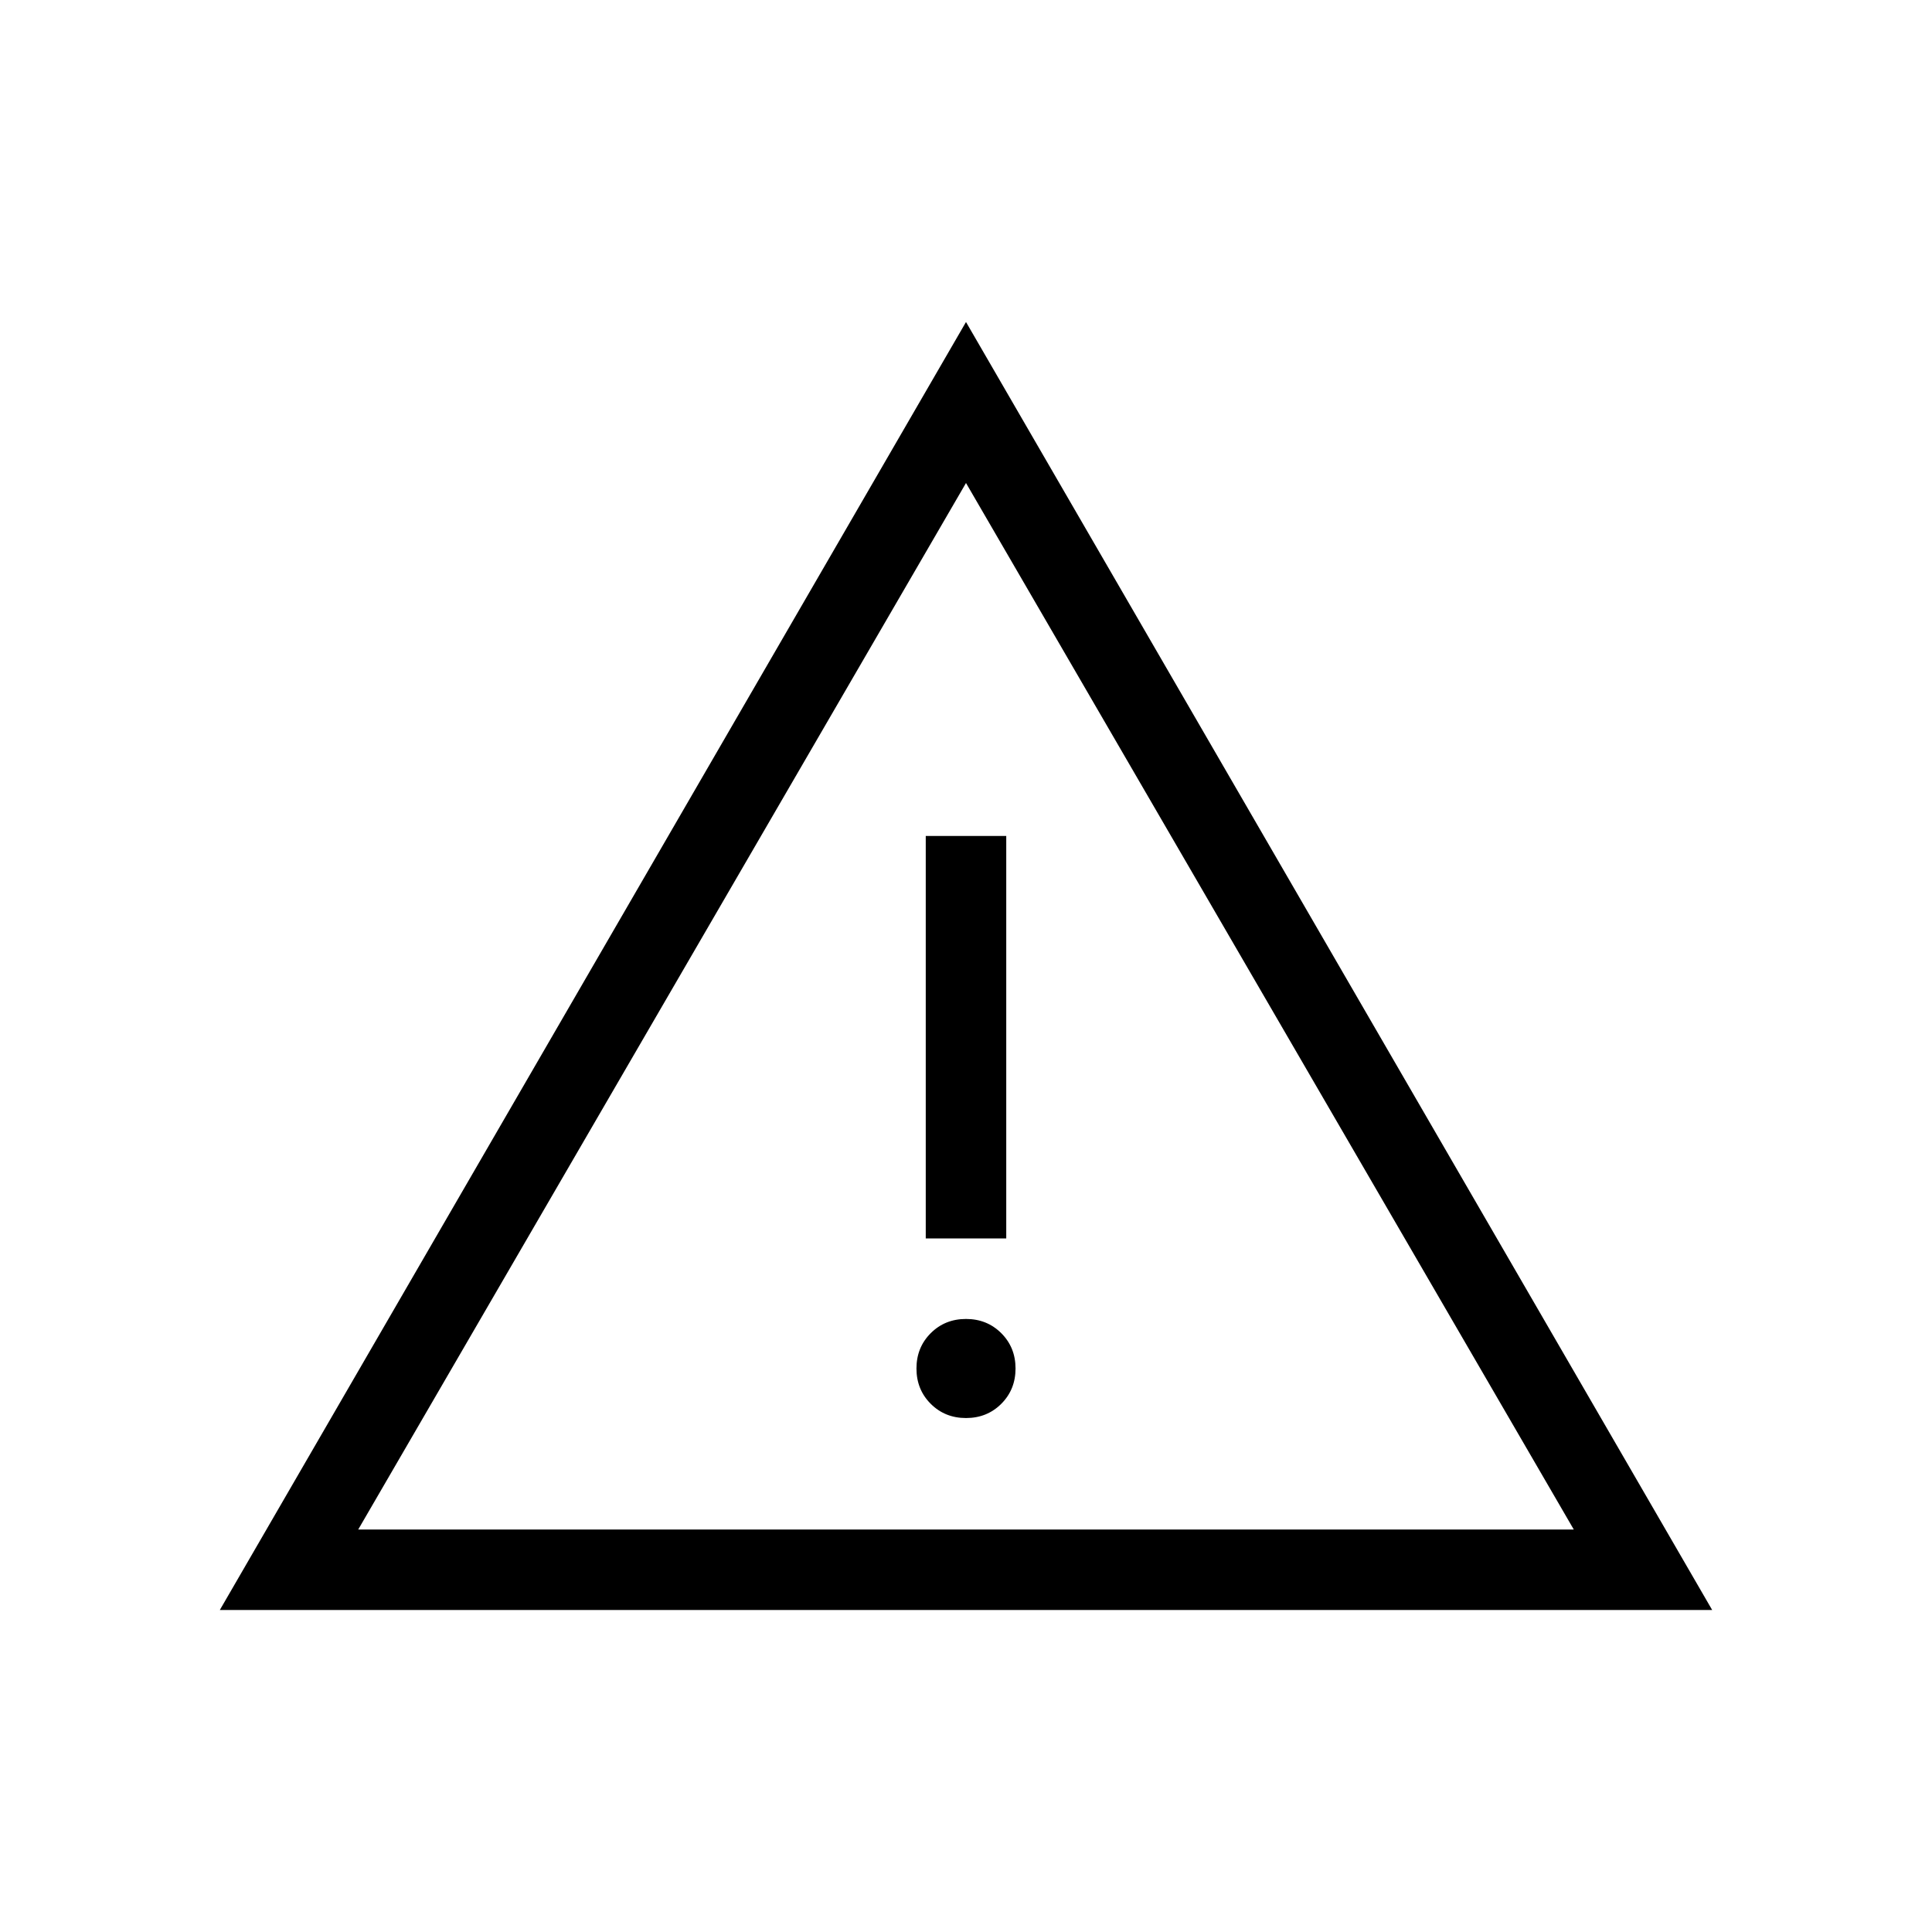
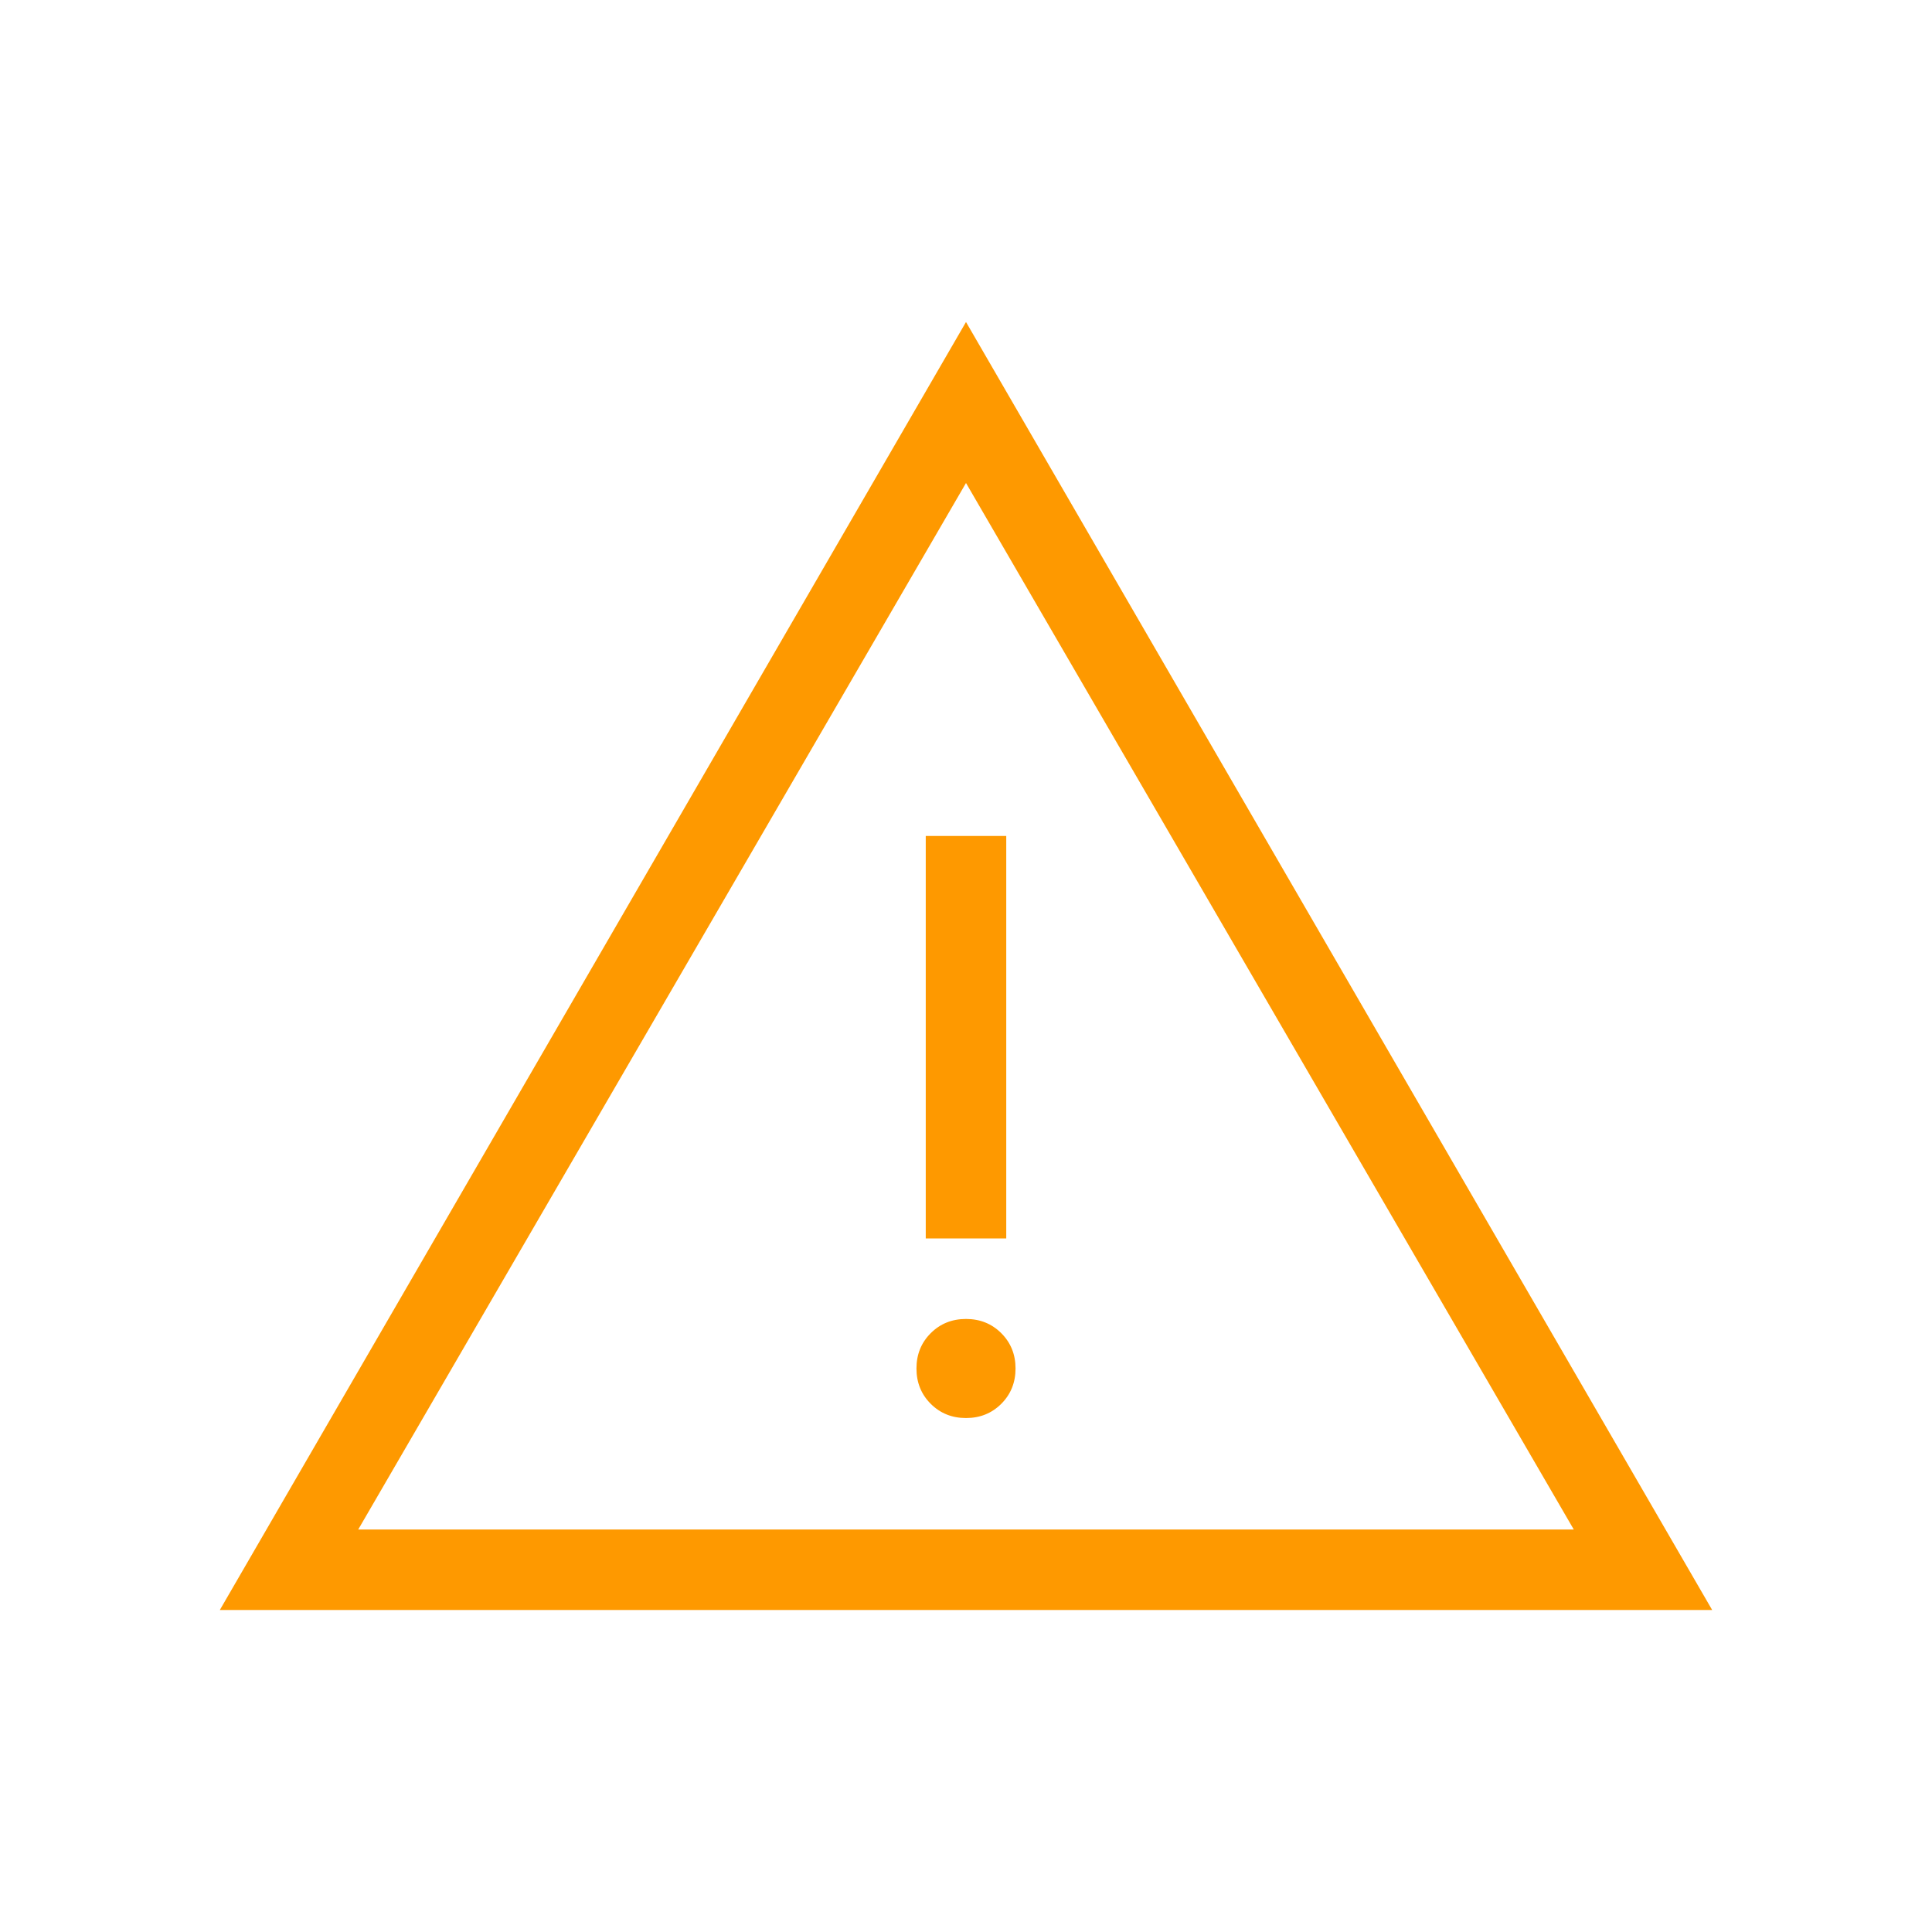
- <svg xmlns="http://www.w3.org/2000/svg" height="24" viewBox="0 -960 960 960" width="24">
-   <path d="M109.23-160 480-800l370.77 640H109.23ZM178-200h604L480-720 178-200Zm302-55.385q10.462 0 17.539-7.076 7.076-7.077 7.076-17.539 0-10.462-7.076-17.539-7.077-7.076-17.539-7.076-10.462 0-17.539 7.076-7.076 7.077-7.076 17.539 0 10.462 7.076 17.539 7.077 7.076 17.539 7.076Zm-20-89.23h40v-200h-40v200ZM480-460Z" />
+ <svg xmlns="http://www.w3.org/2000/svg" height="24" viewBox="0 -960 960 960" width="24" version="1.1" id="svg1">
+   <defs id="defs1" />
+   <path d="M109.23-160 480-800l370.77 640H109.23ZM178-200h604L480-720 178-200Zm302-55.385q10.462 0 17.539-7.076 7.076-7.077 7.076-17.539 0-10.462-7.076-17.539-7.077-7.076-17.539-7.076-10.462 0-17.539 7.076-7.076 7.077-7.076 17.539 0 10.462 7.076 17.539 7.077 7.076 17.539 7.076Zm-20-89.23h40v-200h-40v200ZM480-460Z" id="path1" style="fill:#fe9900;fill-opacity:1" />
</svg>
